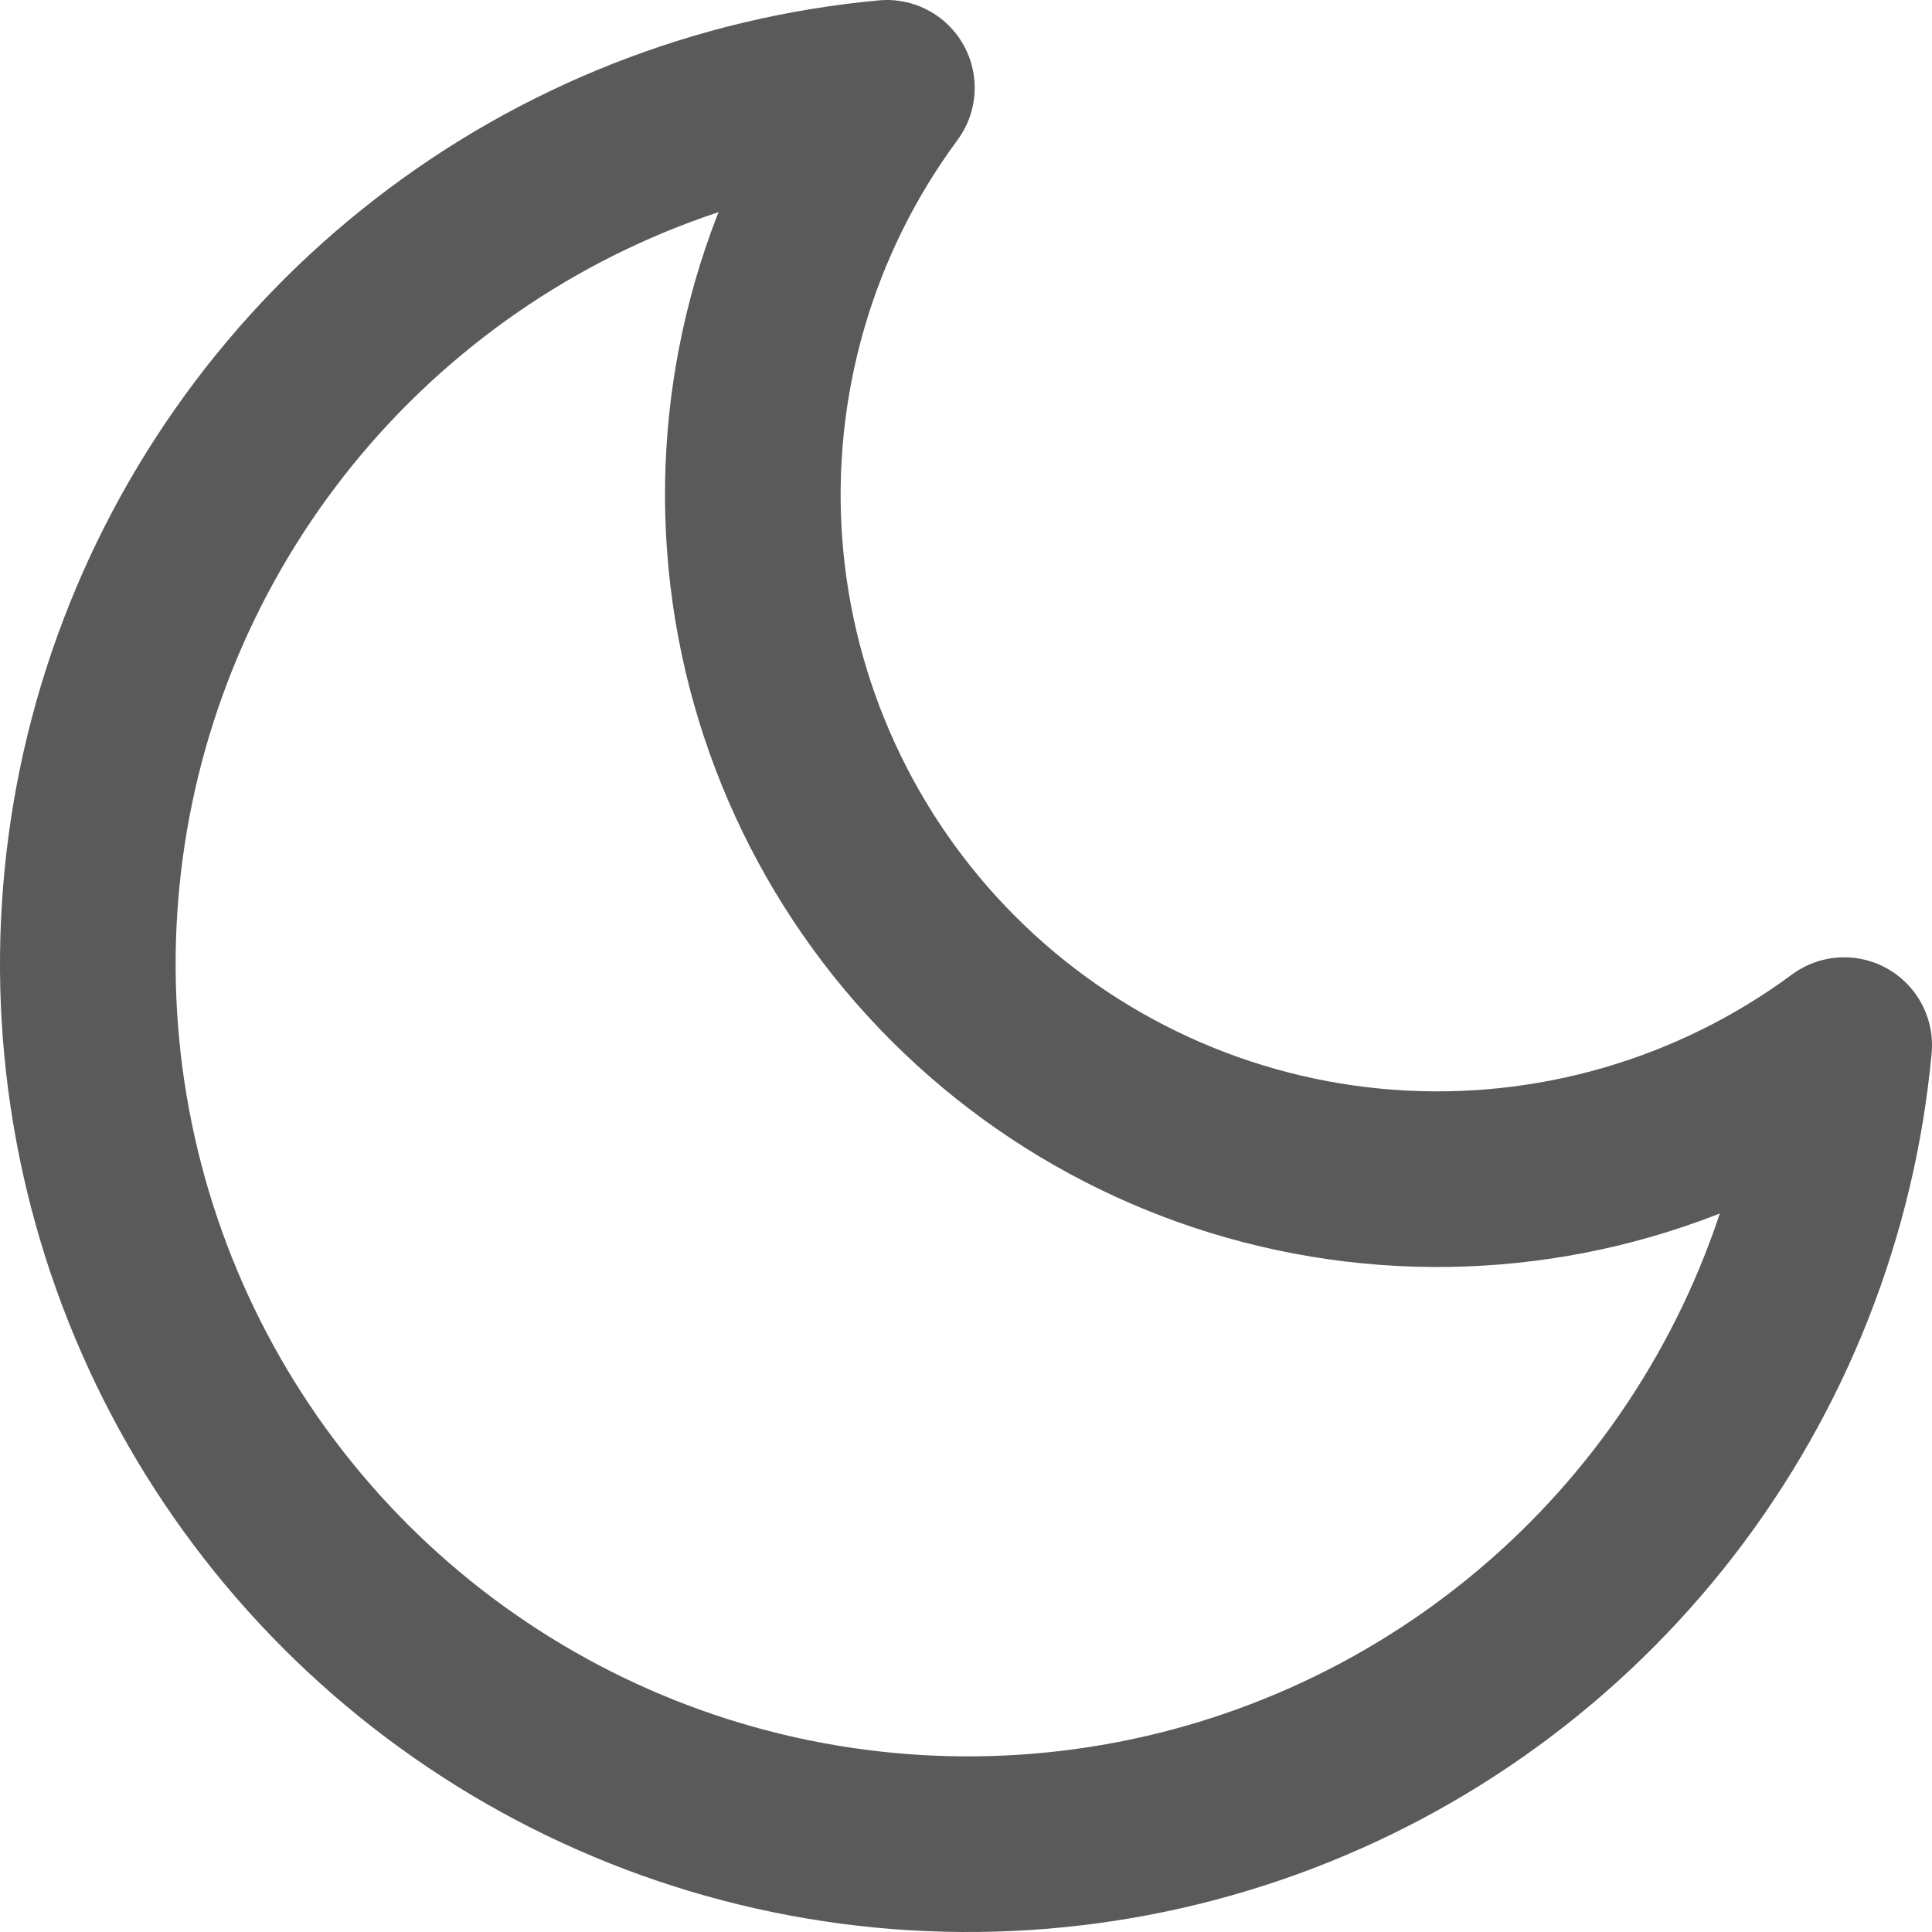
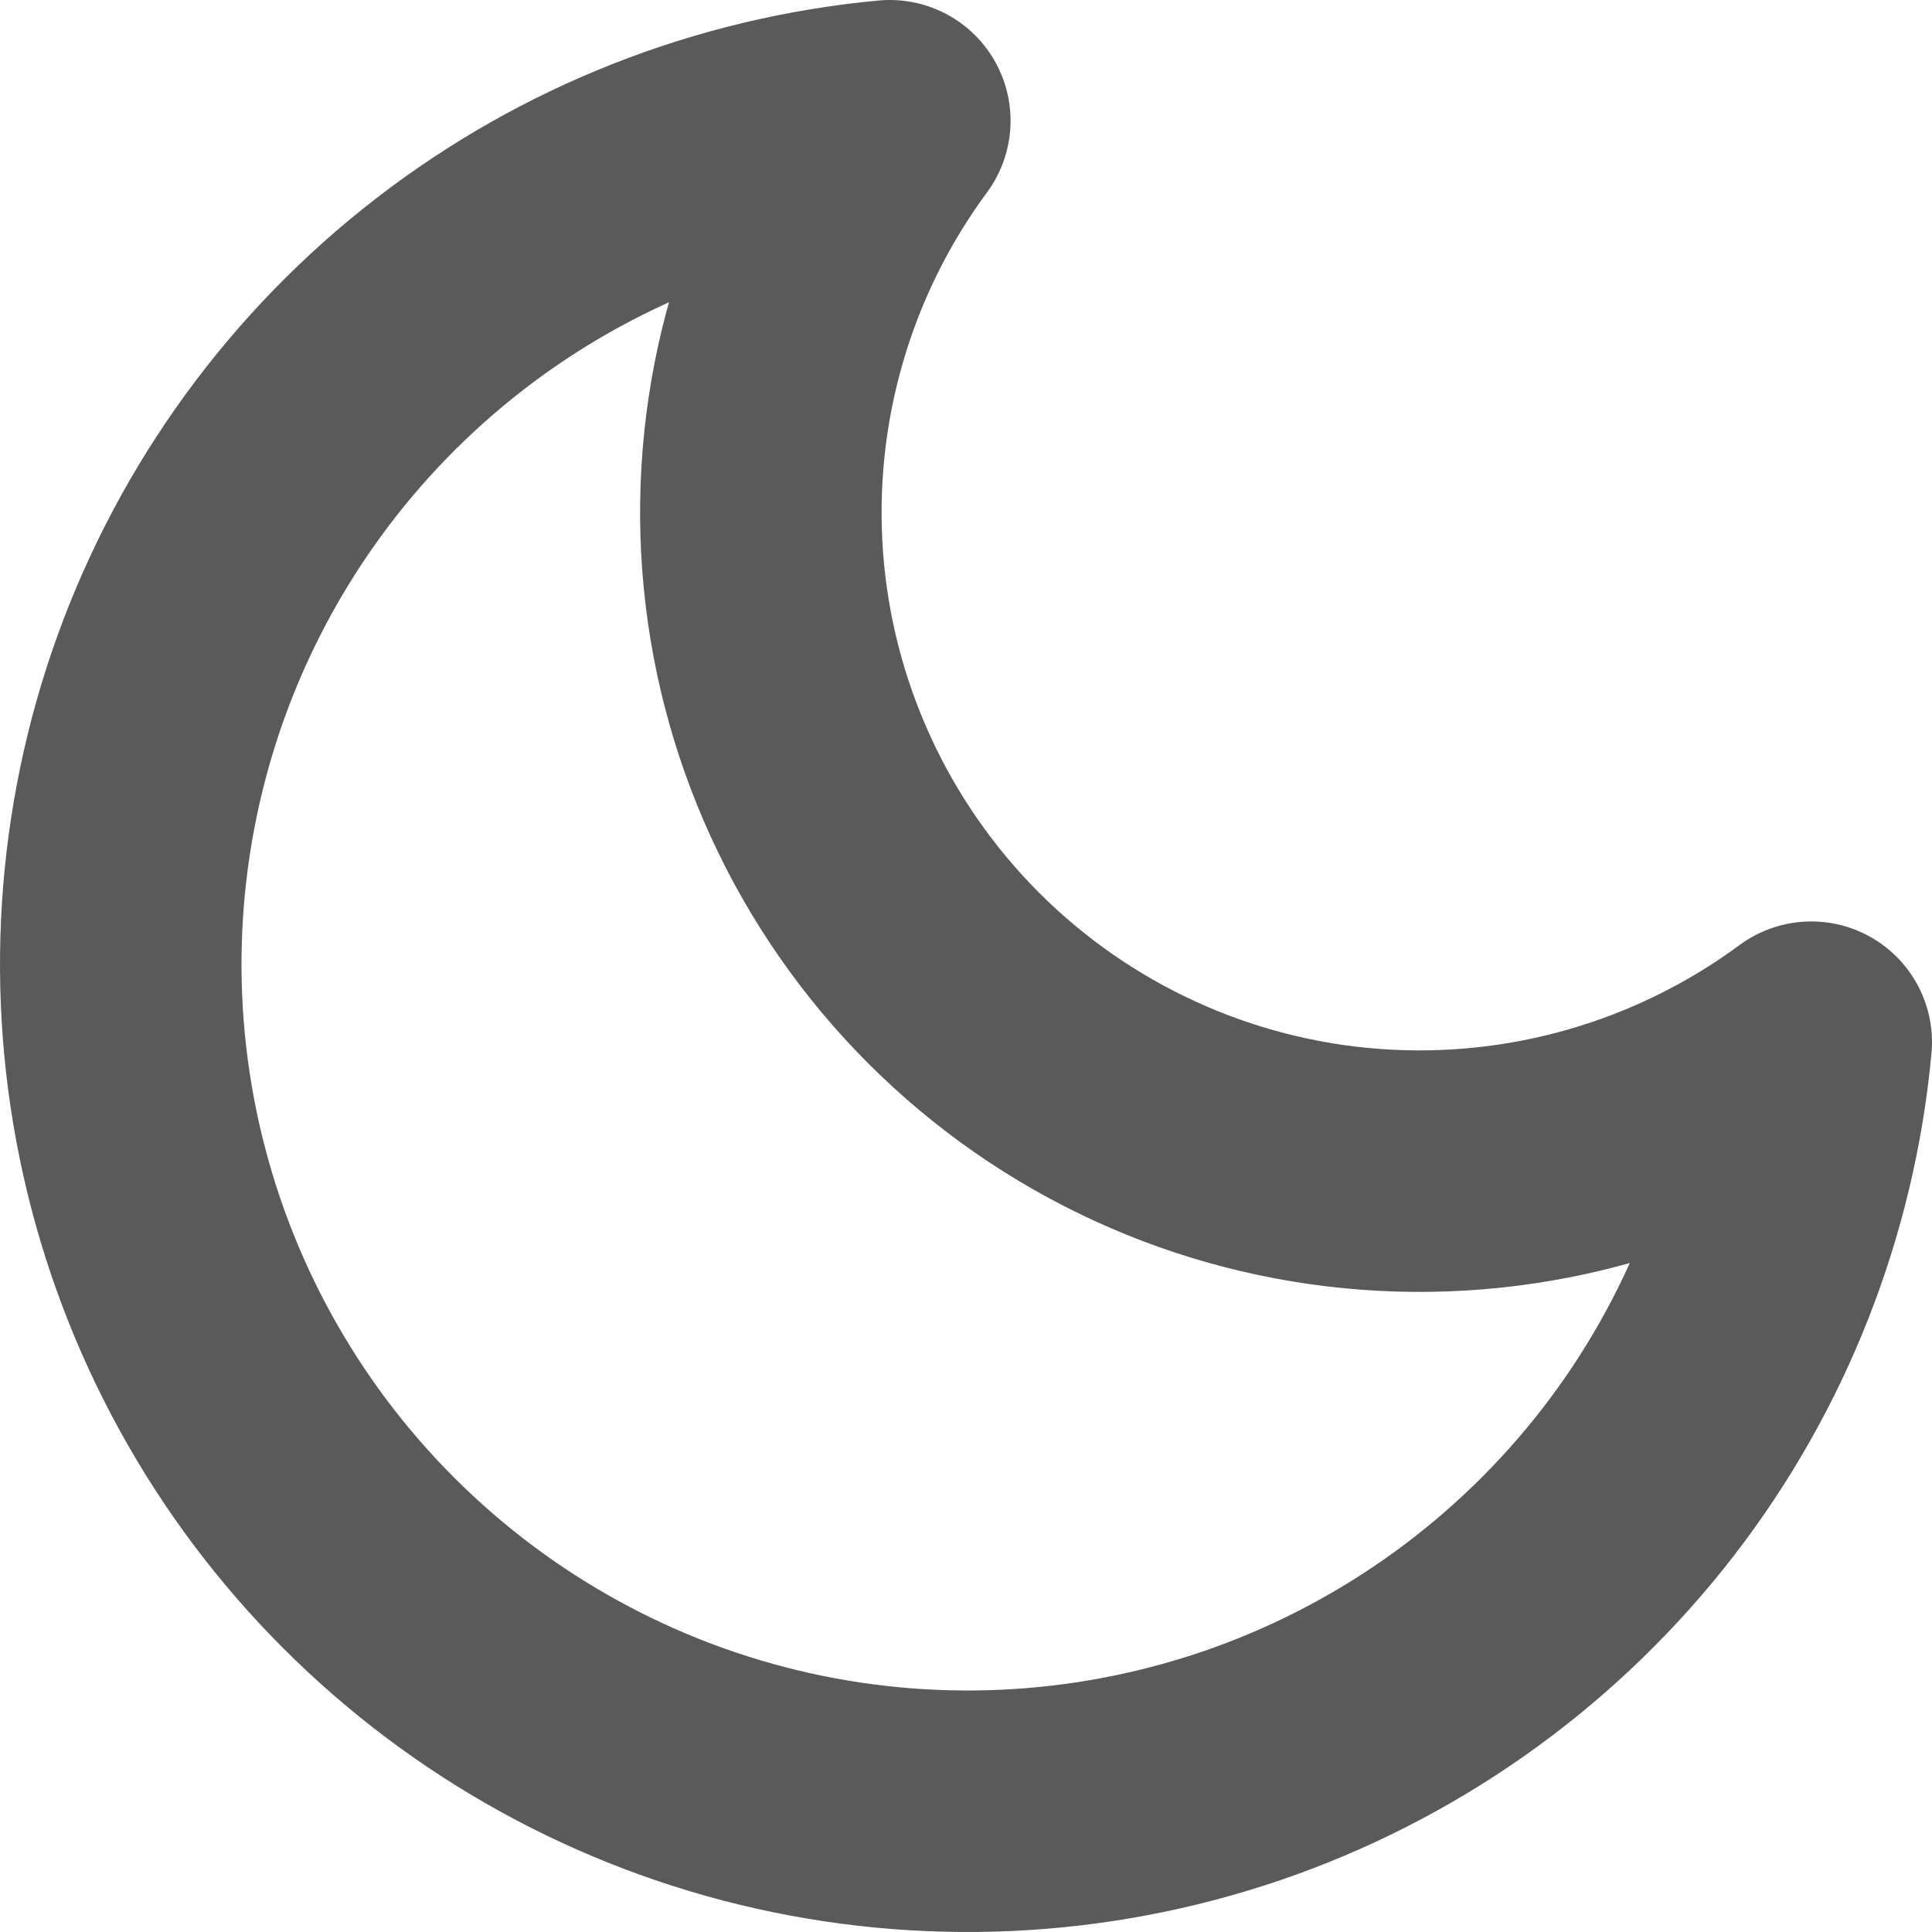
- <svg xmlns="http://www.w3.org/2000/svg" width="22" height="22" viewBox="0 0 22 22" fill="none">
-   <path d="M21 11.901C20.825 13.796 20.113 15.602 18.949 17.108C17.785 18.614 16.216 19.757 14.426 20.404C12.636 21.051 10.698 21.174 8.84 20.76C6.983 20.346 5.281 19.411 3.935 18.065C2.589 16.719 1.654 15.018 1.24 13.16C0.826 11.302 0.949 9.364 1.596 7.574C2.243 5.784 3.386 4.215 4.892 3.051C6.397 1.886 8.204 1.175 10.099 1C8.989 2.501 8.455 4.351 8.594 6.213C8.733 8.074 9.536 9.824 10.856 11.144C12.176 12.464 13.926 13.267 15.787 13.406C17.649 13.545 19.499 13.011 21 11.901Z" stroke="#5A5A5A" stroke-width="2" stroke-linecap="round" stroke-linejoin="round" />
+ <svg xmlns="http://www.w3.org/2000/svg" width="16" height="16" viewBox="0 0 16 16" fill="none">
+   <path id="Vector" d="M15 8.631C14.877 9.957 14.38 11.222 13.565 12.276C12.749 13.33 11.651 14.13 10.398 14.583C9.145 15.035 7.789 15.122 6.488 14.832C5.188 14.542 3.997 13.887 3.055 12.945C2.112 12.003 1.458 10.812 1.168 9.512C0.878 8.211 0.965 6.855 1.417 5.602C1.87 4.349 2.67 3.251 3.724 2.436C4.778 1.621 6.043 1.123 7.369 1C6.593 2.051 6.219 3.346 6.316 4.649C6.413 5.952 6.975 7.177 7.899 8.101C8.823 9.025 10.048 9.587 11.351 9.684C12.654 9.781 13.949 9.407 15 8.631Z" stroke="#5A5A5A" stroke-width="2" stroke-linecap="round" stroke-linejoin="round" />
</svg>
